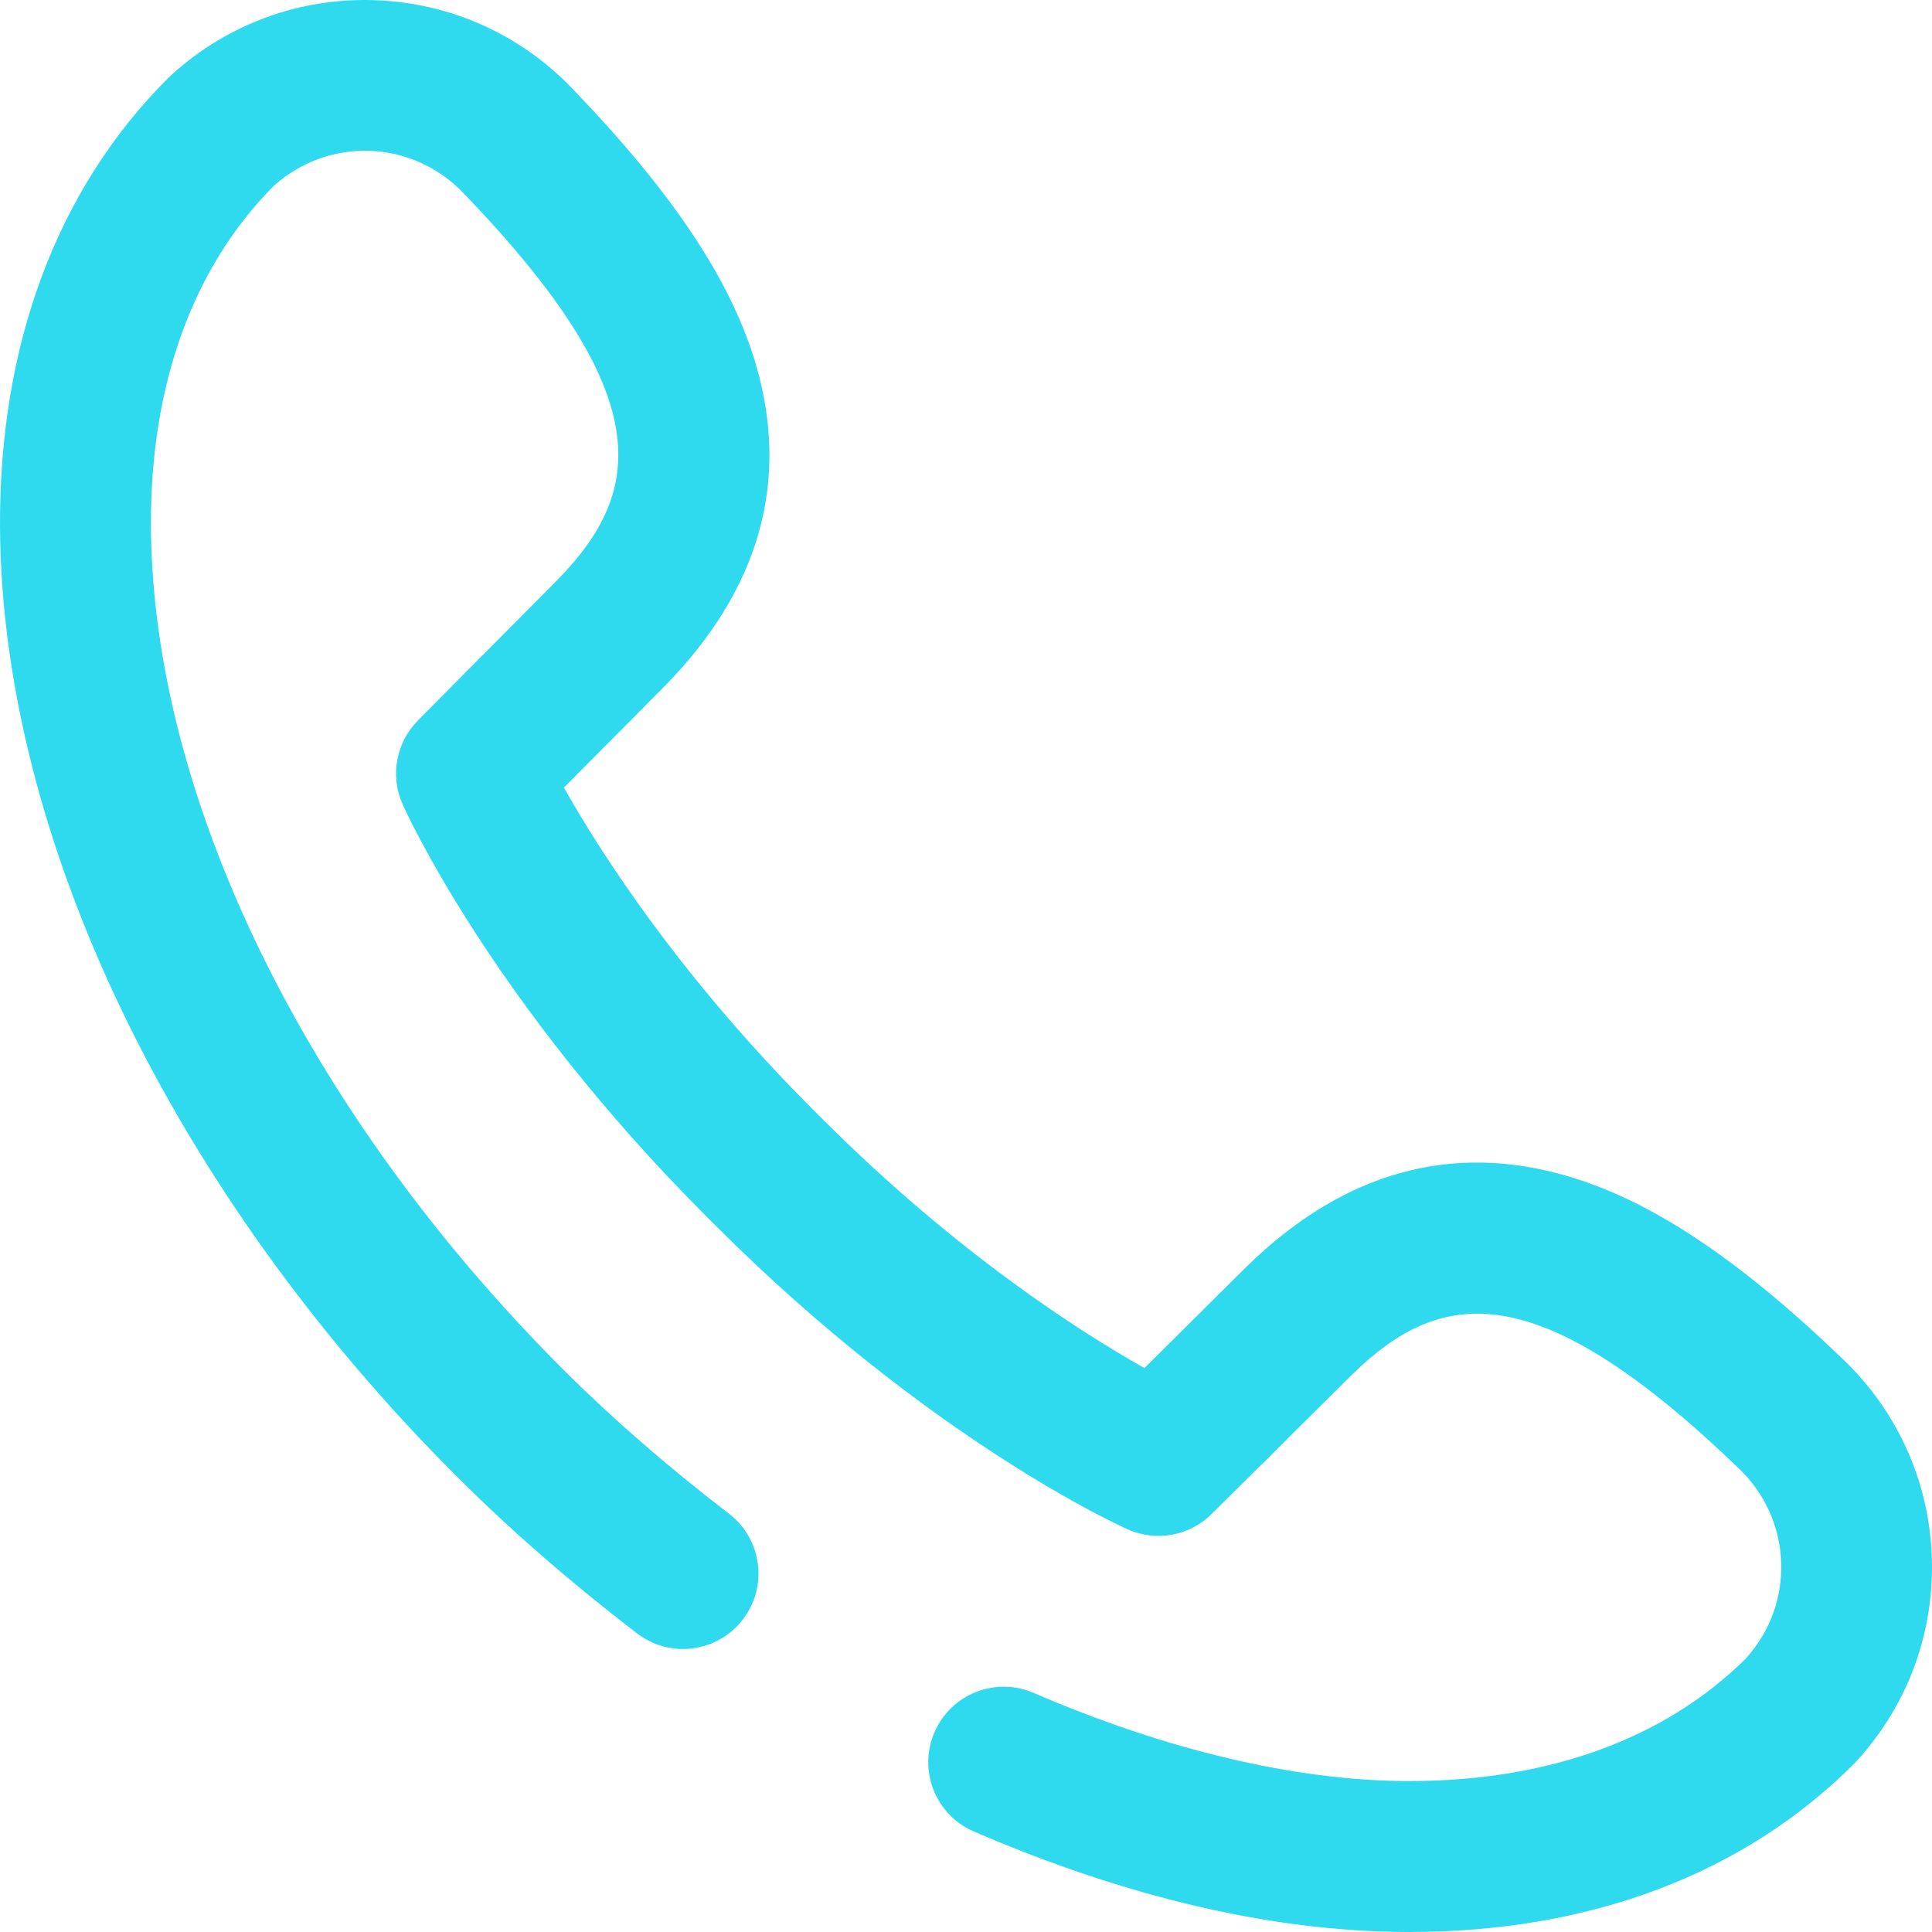
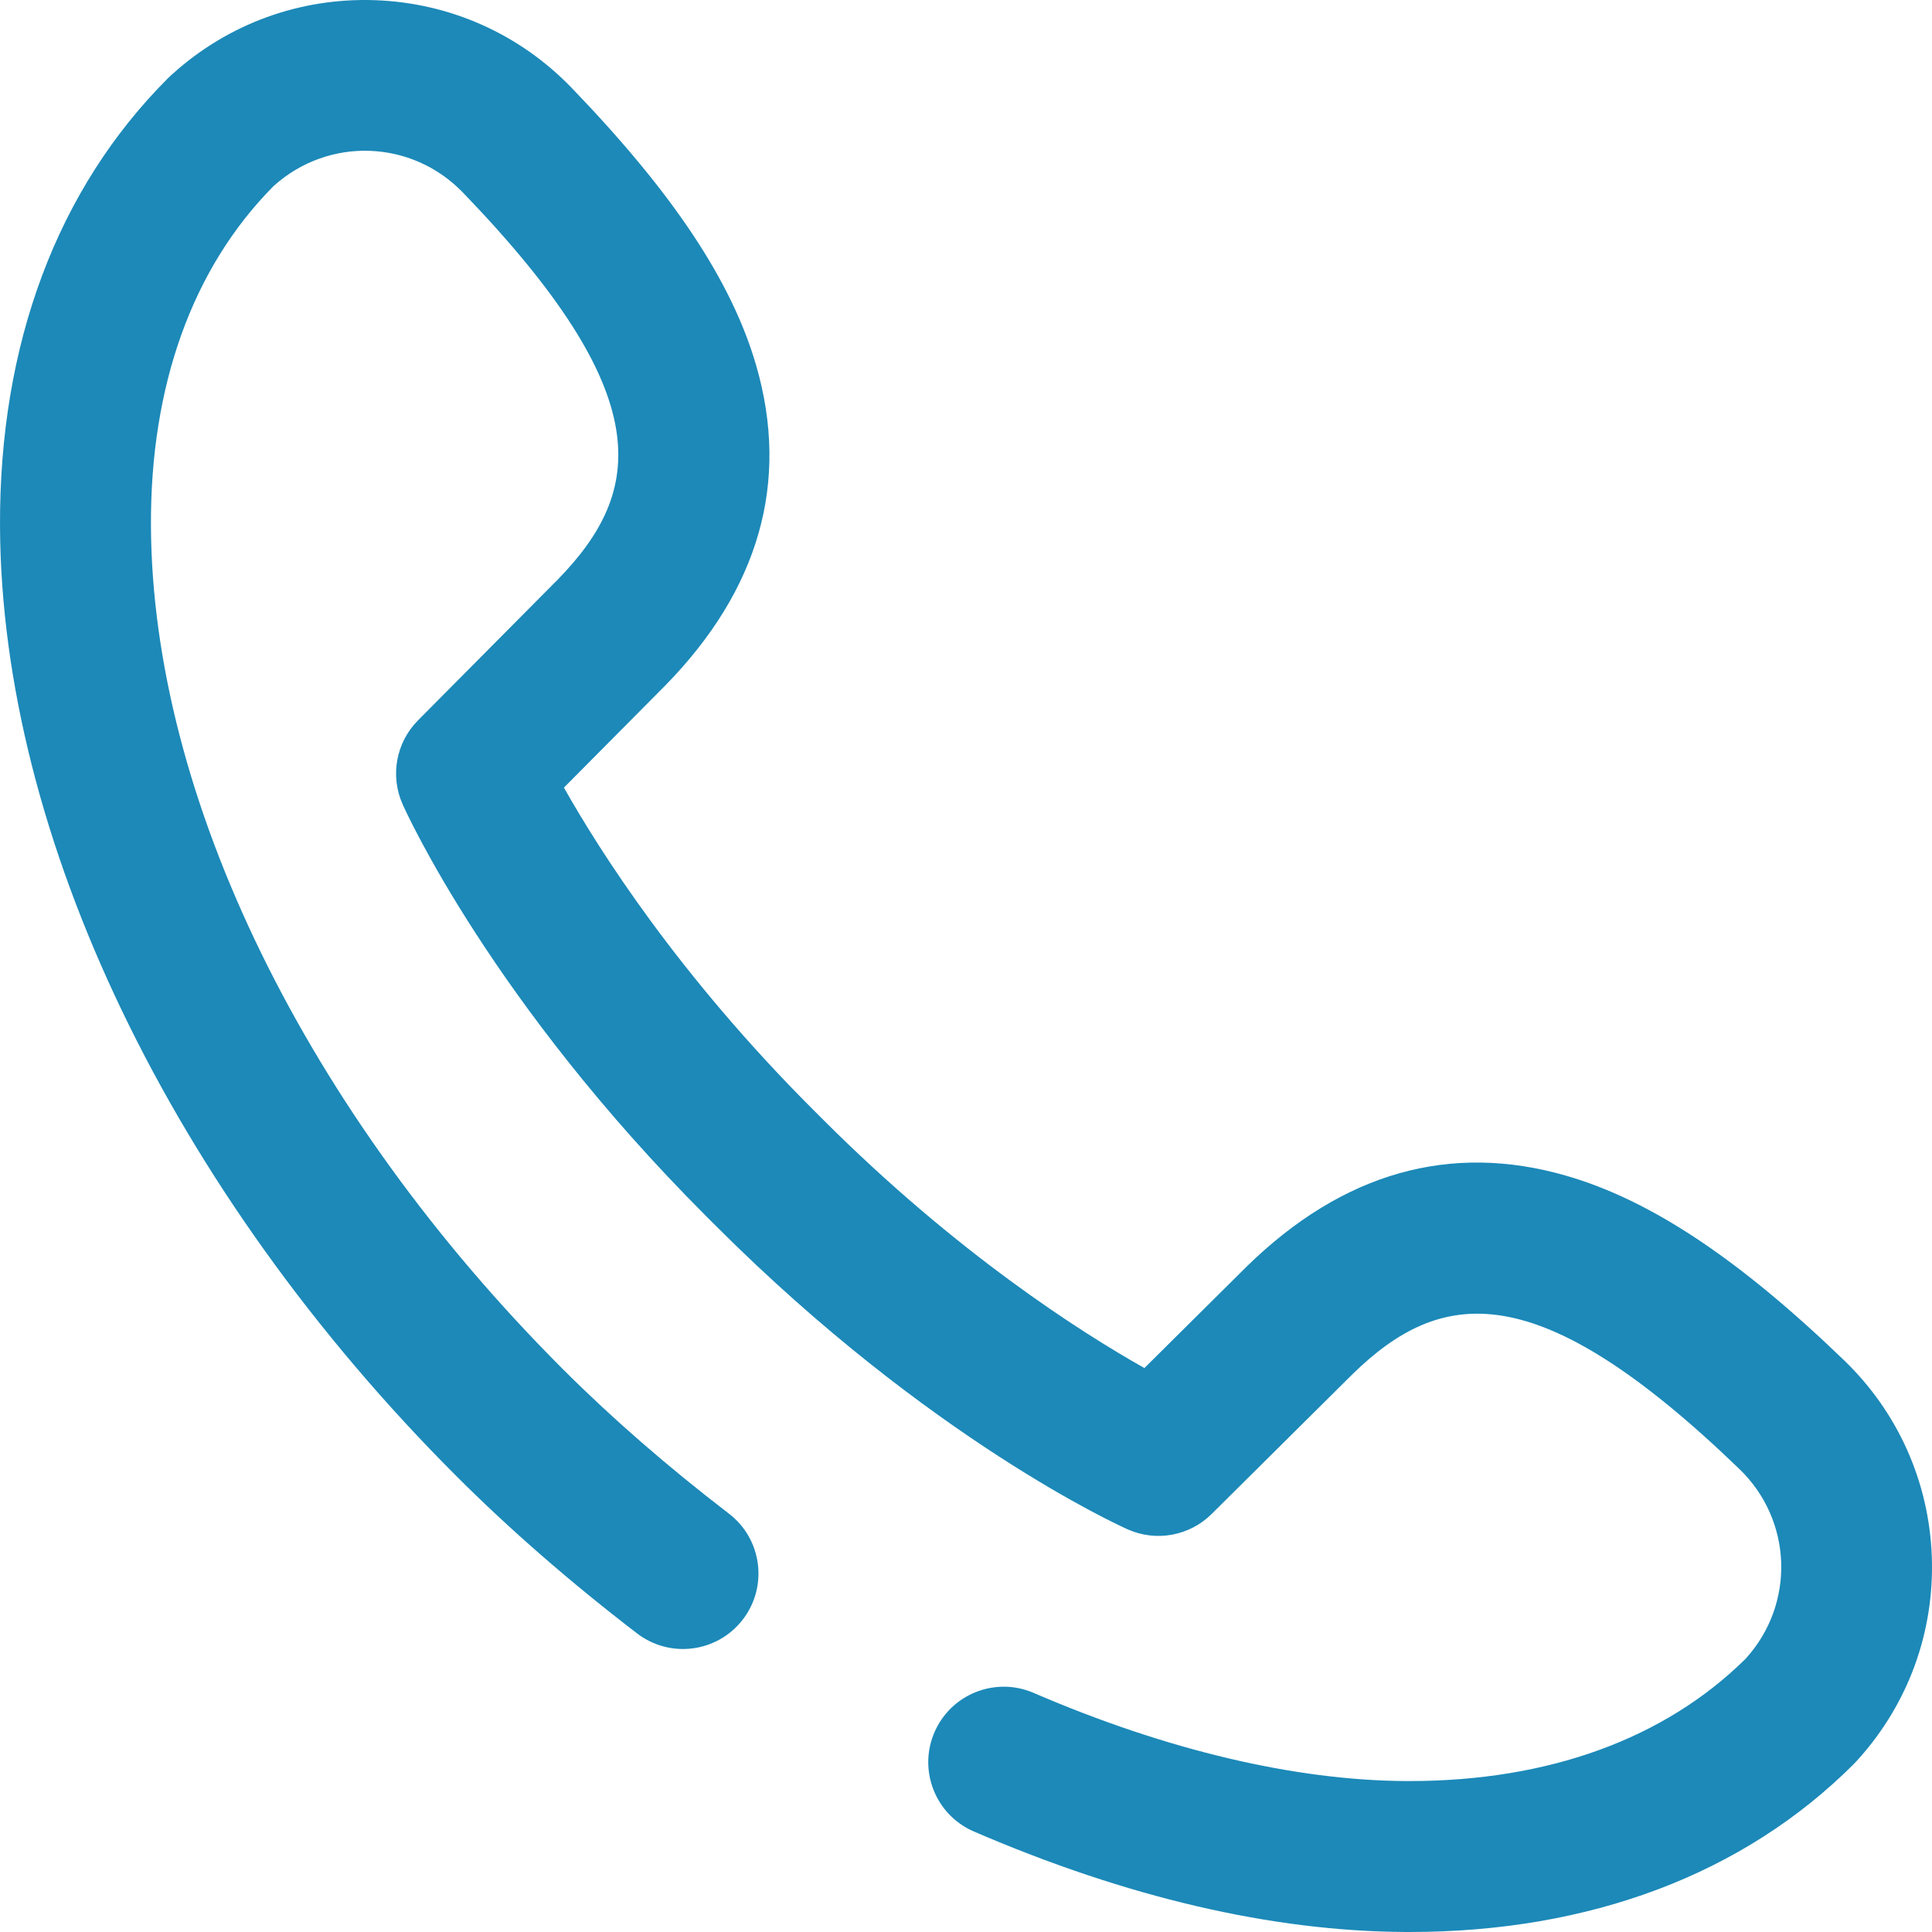
<svg xmlns="http://www.w3.org/2000/svg" version="1.1" id="Capa_1" x="0px" y="0px" viewBox="0 0 512 512" style="enable-background:new 0 0 512 512" xml:space="preserve" width="512px" height="512px" class="">
  <g>
    <g>
      <g>
-         <path d="M511.95,412.553c-0.714-19.805-8.964-38.287-23.229-52.042c-27.931-26.933-51.333-42.481-73.647-48.929    c-30.745-8.886-59.225-0.806-84.641,24.016c-0.038,0.037-0.076,0.075-0.114,0.113l-27.04,26.838    c-16.899-9.526-49.759-30.442-85.261-65.944l-2.632-2.63c-35.508-35.507-56.423-68.373-65.94-85.253l26.84-27.041    c0.038-0.038,0.076-0.076,0.114-0.115c24.821-25.414,32.901-53.892,24.016-84.641c-6.449-22.313-21.996-45.715-48.93-73.646    C137.732,9.016,119.251,0.766,99.446,0.052C79.629-0.663,60.613,6.235,45.865,19.473l-0.574,0.516    c-0.266,0.239-0.526,0.486-0.78,0.739C15.152,50.087-0.238,91.188,0.003,139.589c0.411,82.222,45.6,176.25,120.879,251.528    c14.195,14.195,30.328,28.243,47.95,41.755c8.765,6.72,21.319,5.064,28.04-3.702c6.722-8.766,5.064-21.32-3.702-28.041    c-16.235-12.449-31.04-25.333-44.004-38.294C81.17,294.839,40.361,211.309,40.002,139.39    c-0.185-37.276,11.028-68.389,32.431-90.015l0.153-0.138c14.537-13.049,36.546-12.255,50.108,1.808    c51.779,53.698,48.03,79.049,25.15,102.511l-37.074,37.352c-5.814,5.858-7.433,14.686-4.076,22.226    c0.941,2.114,23.71,52.427,80.415,109.132l2.633,2.629c56.698,56.699,107.012,79.467,109.126,80.408    c7.538,3.359,16.368,1.739,22.225-4.075l37.353-37.075c23.465-22.881,48.816-26.628,102.511,25.151    c14.063,13.56,14.857,35.57,1.811,50.105l-0.142,0.157c-21.449,21.229-52.231,32.433-89.101,32.433c-0.304,0-0.608,0-0.913-0.002    c-29.471-0.147-63.598-8.226-98.689-23.362c-10.14-4.376-21.911,0.3-26.285,10.443c-4.375,10.143,0.3,21.911,10.443,26.286    c40.562,17.496,79.028,26.456,114.332,26.633c0.375,0.001,0.747,0.002,1.122,0.002c47.914,0,88.607-15.379,117.739-44.51    c0.253-0.254,0.499-0.513,0.738-0.78l0.519-0.577C505.768,451.385,512.665,432.357,511.95,412.553z" data-original="#000000" class="active-path" data-old_color="#000000" fill="#2FDAEF" />
+         <path d="M511.95,412.553c-0.714-19.805-8.964-38.287-23.229-52.042c-27.931-26.933-51.333-42.481-73.647-48.929    c-30.745-8.886-59.225-0.806-84.641,24.016c-0.038,0.037-0.076,0.075-0.114,0.113l-27.04,26.838    c-16.899-9.526-49.759-30.442-85.261-65.944l-2.632-2.63c-35.508-35.507-56.423-68.373-65.94-85.253l26.84-27.041    c0.038-0.038,0.076-0.076,0.114-0.115c24.821-25.414,32.901-53.892,24.016-84.641c-6.449-22.313-21.996-45.715-48.93-73.646    C137.732,9.016,119.251,0.766,99.446,0.052C79.629-0.663,60.613,6.235,45.865,19.473l-0.574,0.516    c-0.266,0.239-0.526,0.486-0.78,0.739C15.152,50.087-0.238,91.188,0.003,139.589c0.411,82.222,45.6,176.25,120.879,251.528    c14.195,14.195,30.328,28.243,47.95,41.755c8.765,6.72,21.319,5.064,28.04-3.702c6.722-8.766,5.064-21.32-3.702-28.041    c-16.235-12.449-31.04-25.333-44.004-38.294C81.17,294.839,40.361,211.309,40.002,139.39    c-0.185-37.276,11.028-68.389,32.431-90.015l0.153-0.138c14.537-13.049,36.546-12.255,50.108,1.808    c51.779,53.698,48.03,79.049,25.15,102.511l-37.074,37.352c-5.814,5.858-7.433,14.686-4.076,22.226    c0.941,2.114,23.71,52.427,80.415,109.132l2.633,2.629c56.698,56.699,107.012,79.467,109.126,80.408    c7.538,3.359,16.368,1.739,22.225-4.075l37.353-37.075c23.465-22.881,48.816-26.628,102.511,25.151    c14.063,13.56,14.857,35.57,1.811,50.105l-0.142,0.157c-21.449,21.229-52.231,32.433-89.101,32.433c-0.304,0-0.608,0-0.913-0.002    c-29.471-0.147-63.598-8.226-98.689-23.362c-10.14-4.376-21.911,0.3-26.285,10.443c-4.375,10.143,0.3,21.911,10.443,26.286    c40.562,17.496,79.028,26.456,114.332,26.633c0.375,0.001,0.747,0.002,1.122,0.002c47.914,0,88.607-15.379,117.739-44.51    c0.253-0.254,0.499-0.513,0.738-0.78l0.519-0.577C505.768,451.385,512.665,432.357,511.95,412.553z" data-original="#000000" class="active-path" data-old_color="#000000" fill="#1C89B8" />
      </g>
    </g>
  </g>
</svg>
